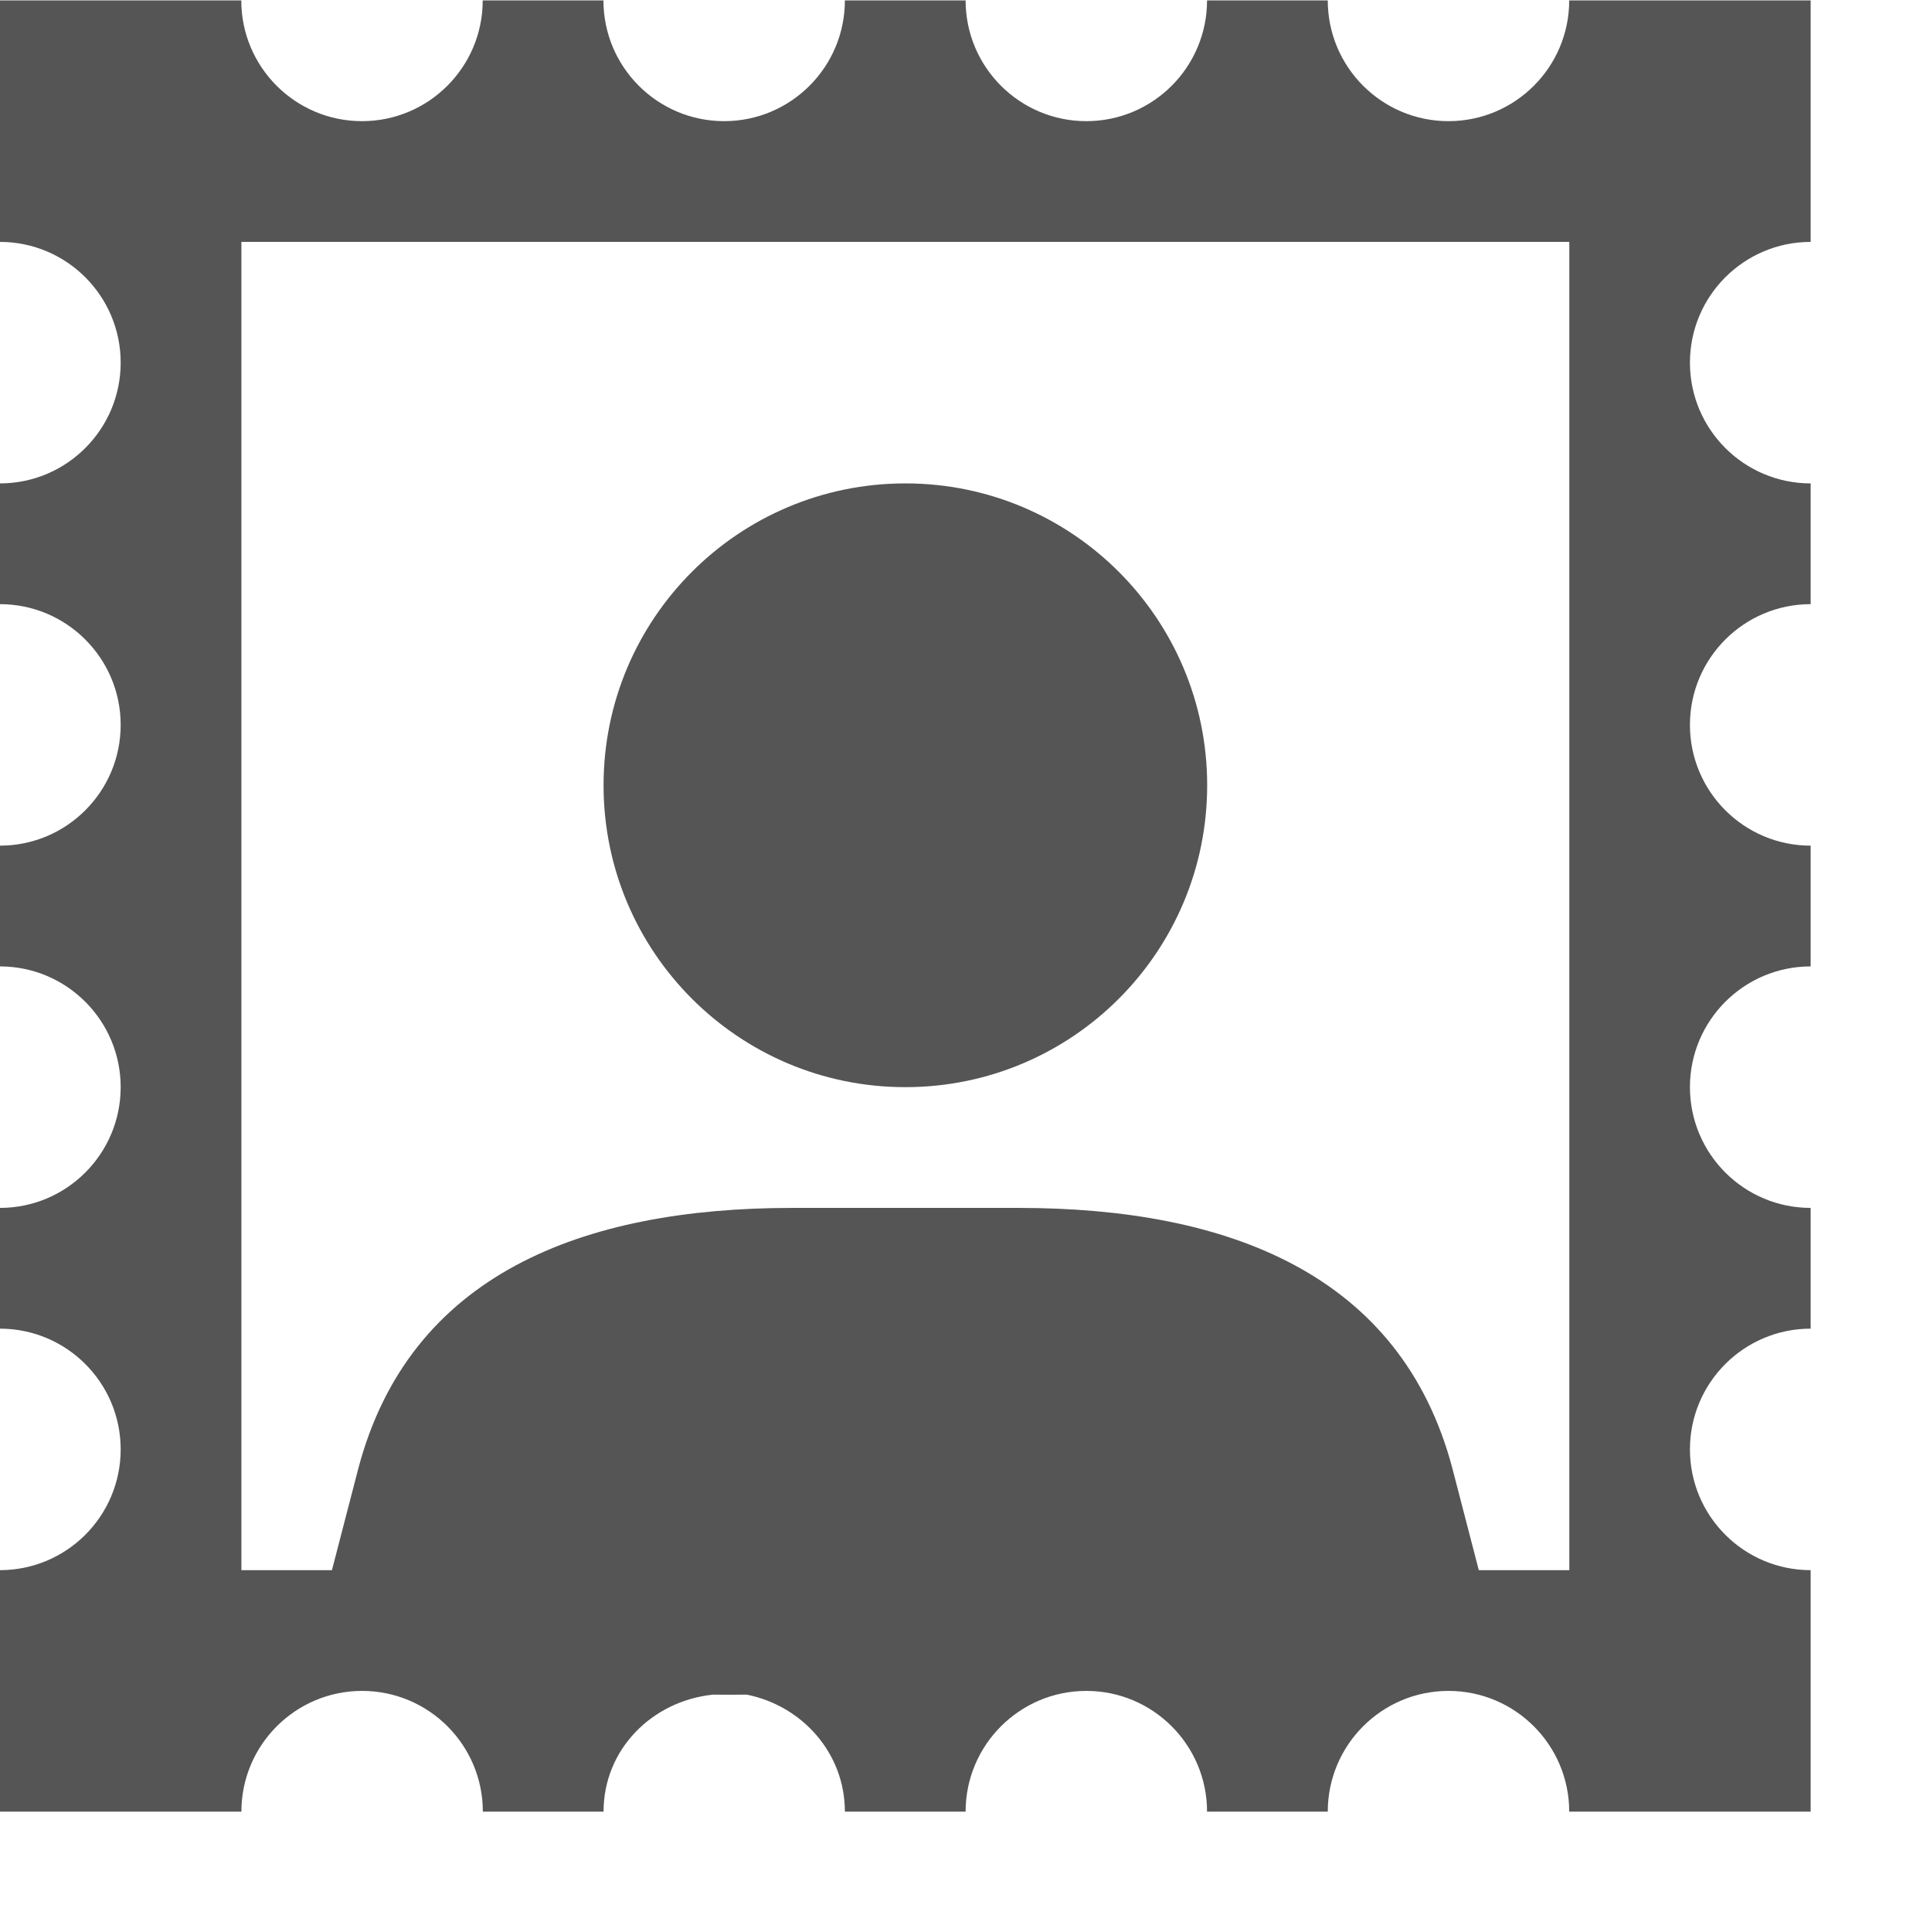
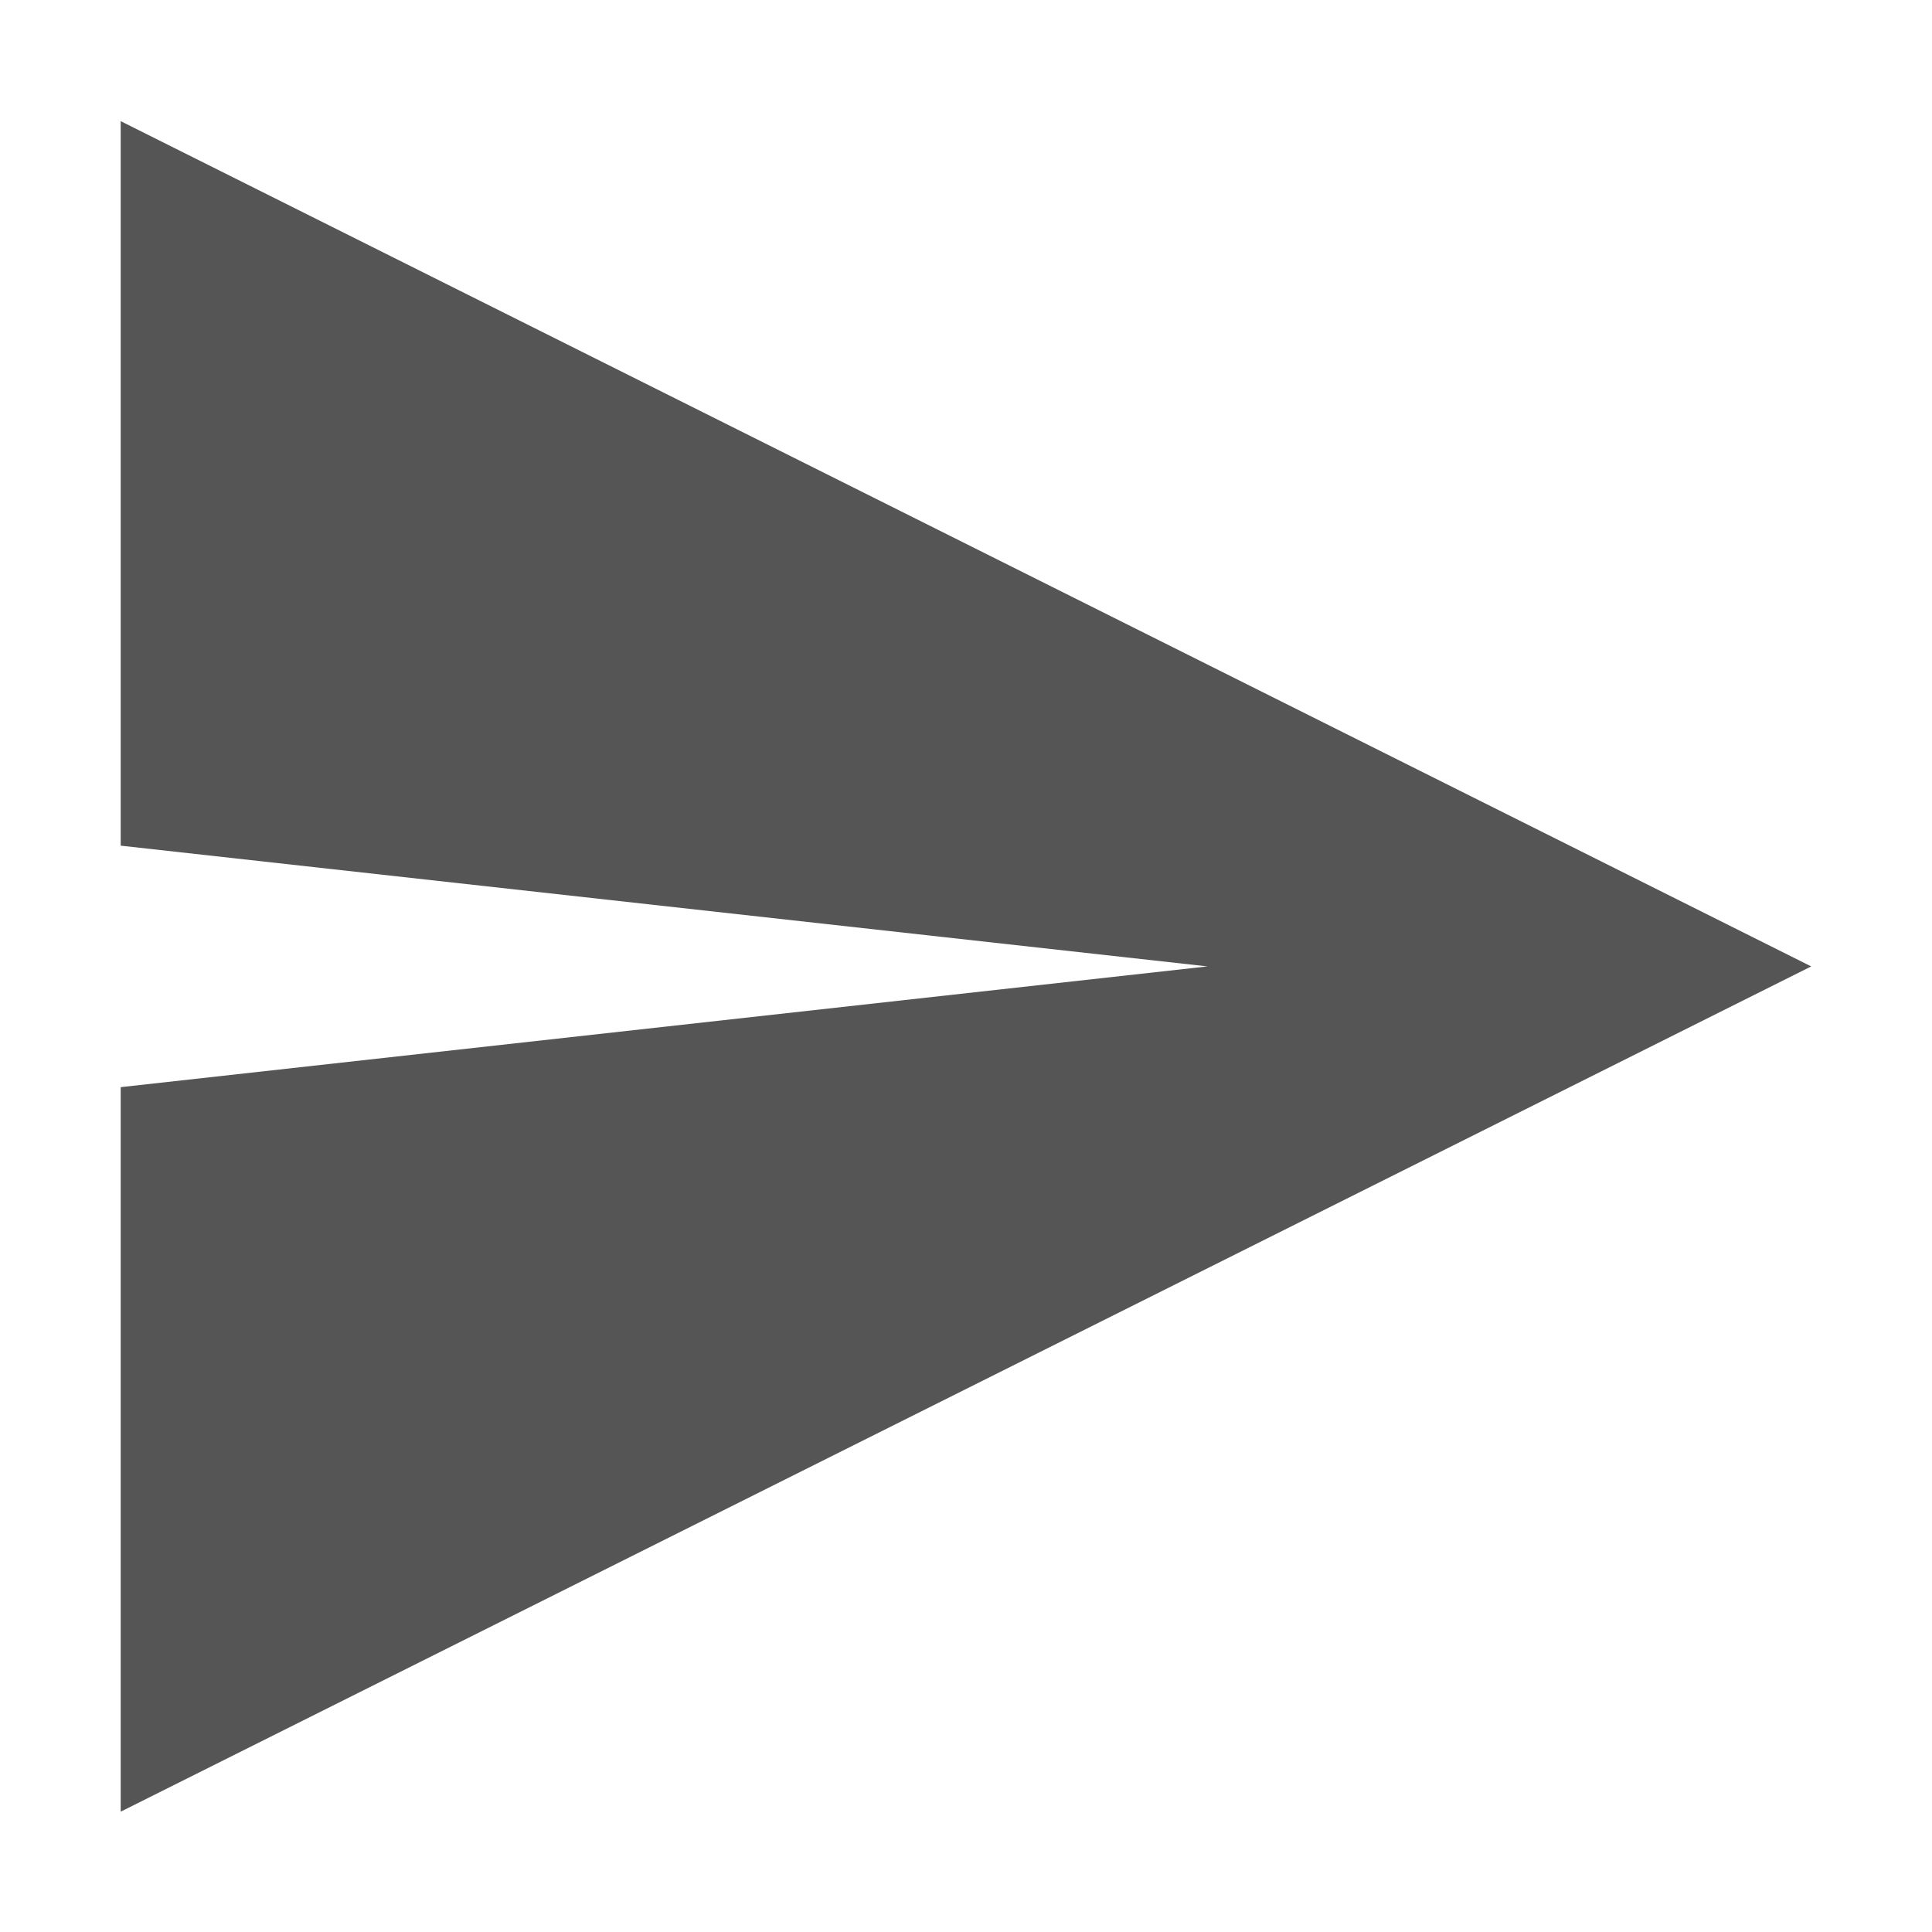
- <svg xmlns="http://www.w3.org/2000/svg" xmlns:ns1="http://www.openswatchbook.org/uri/2009/osb" height="16" id="svg7384" style="enable-background:new" version="1.1" width="15.982">
+ <svg xmlns="http://www.w3.org/2000/svg" xmlns:ns1="http://www.openswatchbook.org/uri/2009/osb" height="16" id="svg7384" style="enable-background:new" version="1.1" width="16">
  <defs id="defs7386">
    <linearGradient id="linearGradient5606" ns1:paint="solid">
      <stop id="stop5608" offset="0" style="stop-color:#000000;stop-opacity:1;" />
    </linearGradient>
-     <filter color-interpolation-filters="sRGB" id="filter7554">
+     <filter id="filter7554" style="color-interpolation-filters:sRGB">
      <feBlend id="feBlend7556" in2="BackgroundImage" mode="darken" />
    </filter>
  </defs>
-   <g id="layer9" style="display:inline" transform="translate(-466.0004,-19.99666)" />
-   <g id="layer10" style="display:inline;filter:url(#filter7554)" transform="translate(-466.0004,-19.99666)" />
-   <g id="layer1" style="display:inline" transform="translate(-225.0002,-636.9967)" />
-   <g id="layer14" style="display:inline" transform="translate(-466.0004,-19.99666)" />
-   <g id="layer15" style="display:inline" transform="translate(-466.0004,-19.99666)" />
-   <g id="g71291" style="display:inline" transform="translate(-466.0004,-19.99666)" />
-   <g id="layer2" style="display:inline" transform="translate(-225.0002,-486.9967)" />
-   <g id="g6058" style="display:inline" transform="translate(-225.0002,-486.9967)" />
-   <g id="layer12" style="display:inline" transform="translate(-466.0004,-19.99666)">
-     <path d="m 466,20 0,2 c 0.552,0 1,0.448 1,1 0,0.552 -0.448,1 -1,1 l 0,1 c 0.552,0 1,0.448 1,1 0,0.552 -0.448,1 -1,1 l 0,1 c 0.552,0 1,0.448 1,1 0,0.552 -0.448,1 -1,1 l 0,1 c 0.552,0 1,0.448 1,1 0,0.552 -0.448,1 -1,1 l 0,2 2,0 c 0,-0.552 0.448,-1 1,-1 0.552,0 1,0.448 1,1 l 1,0 c 0,-0.517 0.403,-0.917 0.906,-0.969 0.073,-9.4e-4 0.146,0.002 0.219,0 0.021,-4.4e-4 0.042,4.8e-4 0.062,0 0.458,0.092 0.812,0.484 0.812,0.969 l 1,0 c 0,-0.552 0.448,-1 1,-1 0.552,0 1,0.448 1,1 l 1,0 c 0,-0.552 0.448,-1 1,-1 0.552,0 1,0.448 1,1 l 2,0 0,-2 c -0.552,0 -1,-0.448 -1,-1 0,-0.552 0.448,-1 1,-1 l 0,-1 c -0.552,0 -1,-0.448 -1,-1 0,-0.552 0.448,-1 1,-1 l 0,-1 c -0.552,0 -1,-0.448 -1,-1 0,-0.552 0.448,-1 1,-1 l 0,-1 c -0.552,0 -1,-0.448 -1,-1 0,-0.552 0.448,-1 1,-1 l 0,-2 -2,0 c 0,0.552 -0.448,1 -1,1 -0.552,0 -1,-0.448 -1,-1 l -1,0 c 0,0.552 -0.448,1 -1,1 -0.552,0 -1,-0.448 -1,-1 l -1,0 c 0,0.552 -0.448,1 -1,1 -0.552,0 -1,-0.448 -1,-1 l -1,0 c 0,0.552 -0.448,1 -1,1 -0.552,0 -1,-0.448 -1,-1 z m 2,2 11,0 0,11 -0.75,0 -0.219,-0.844 C 477.606,30.552 476.18,30 474.438,30 l -1.875,0 c -1.742,0 -3.169,0.552 -3.594,2.156 L 468.75,33 l -0.75,0 z m 5.5,2 c -1.381,0 -2.5,1.119 -2.5,2.5 0,1.381 1.119,2.5 2.5,2.5 1.381,0 2.5,-1.119 2.5,-2.5 0,-1.381 -1.119,-2.5 -2.5,-2.5 z" id="path9296" style="fill:#555555;fill-opacity:1;stroke:none;display:inline" />
+   <g id="layer9" style="display:inline" transform="translate(-465.0004,-20.99664)" />
+   <g id="layer10" style="display:inline;filter:url(#filter7554)" transform="translate(-465.0004,-20.99664)" />
+   <g id="layer1" style="display:inline" transform="translate(-224.0002,-637.9966)" />
+   <g id="layer14" style="display:inline" transform="translate(-465.0004,-20.99664)" />
+   <g id="layer15" style="display:inline" transform="translate(-465.0004,-20.99664)" />
+   <g id="g71291" style="display:inline" transform="translate(-465.0004,-20.99664)" />
+   <g id="layer2" style="display:inline" transform="translate(-224.0002,-487.9966)" />
+   <g id="g6058" style="display:inline" transform="translate(-224.0002,-487.9966)" />
+   <g id="layer12" style="display:inline" transform="translate(-465.0004,-20.99664)">
+     <path d="m 466,22 0,6 9,1 -9,1 0,6 14,-7 z" id="path6581" style="fill:#555555;fill-opacity:1;stroke:none" />
  </g>
</svg>
